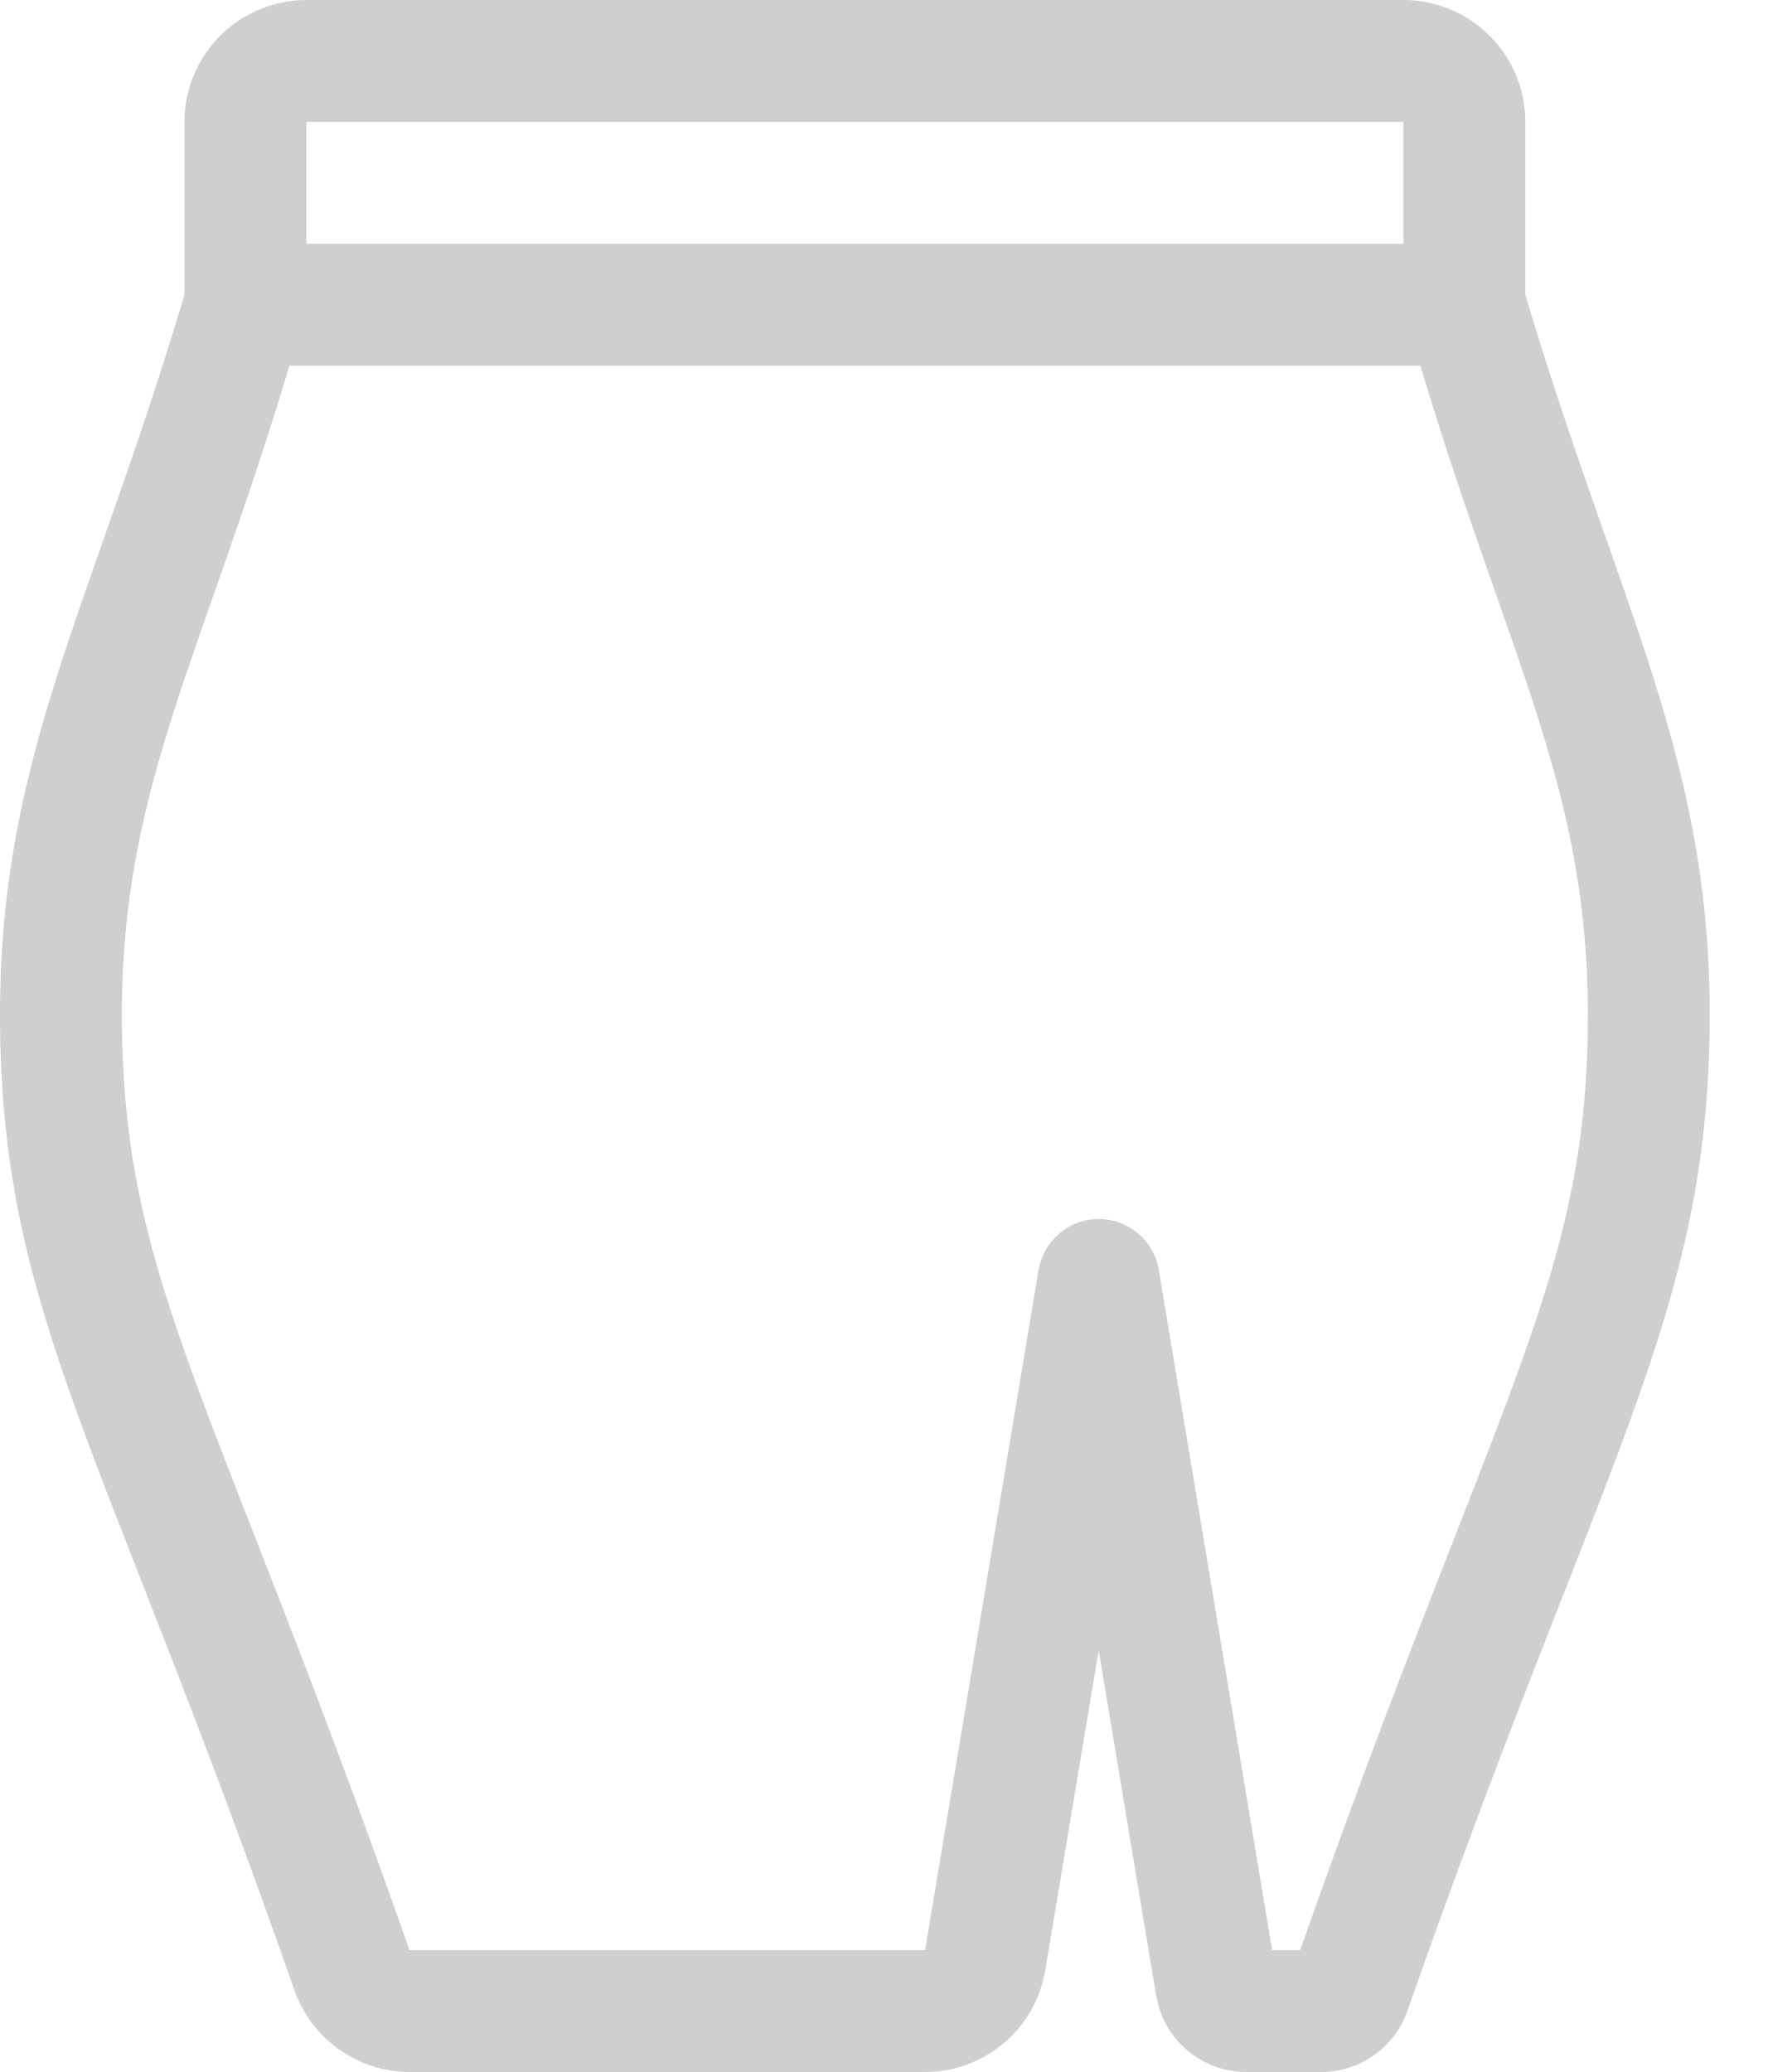
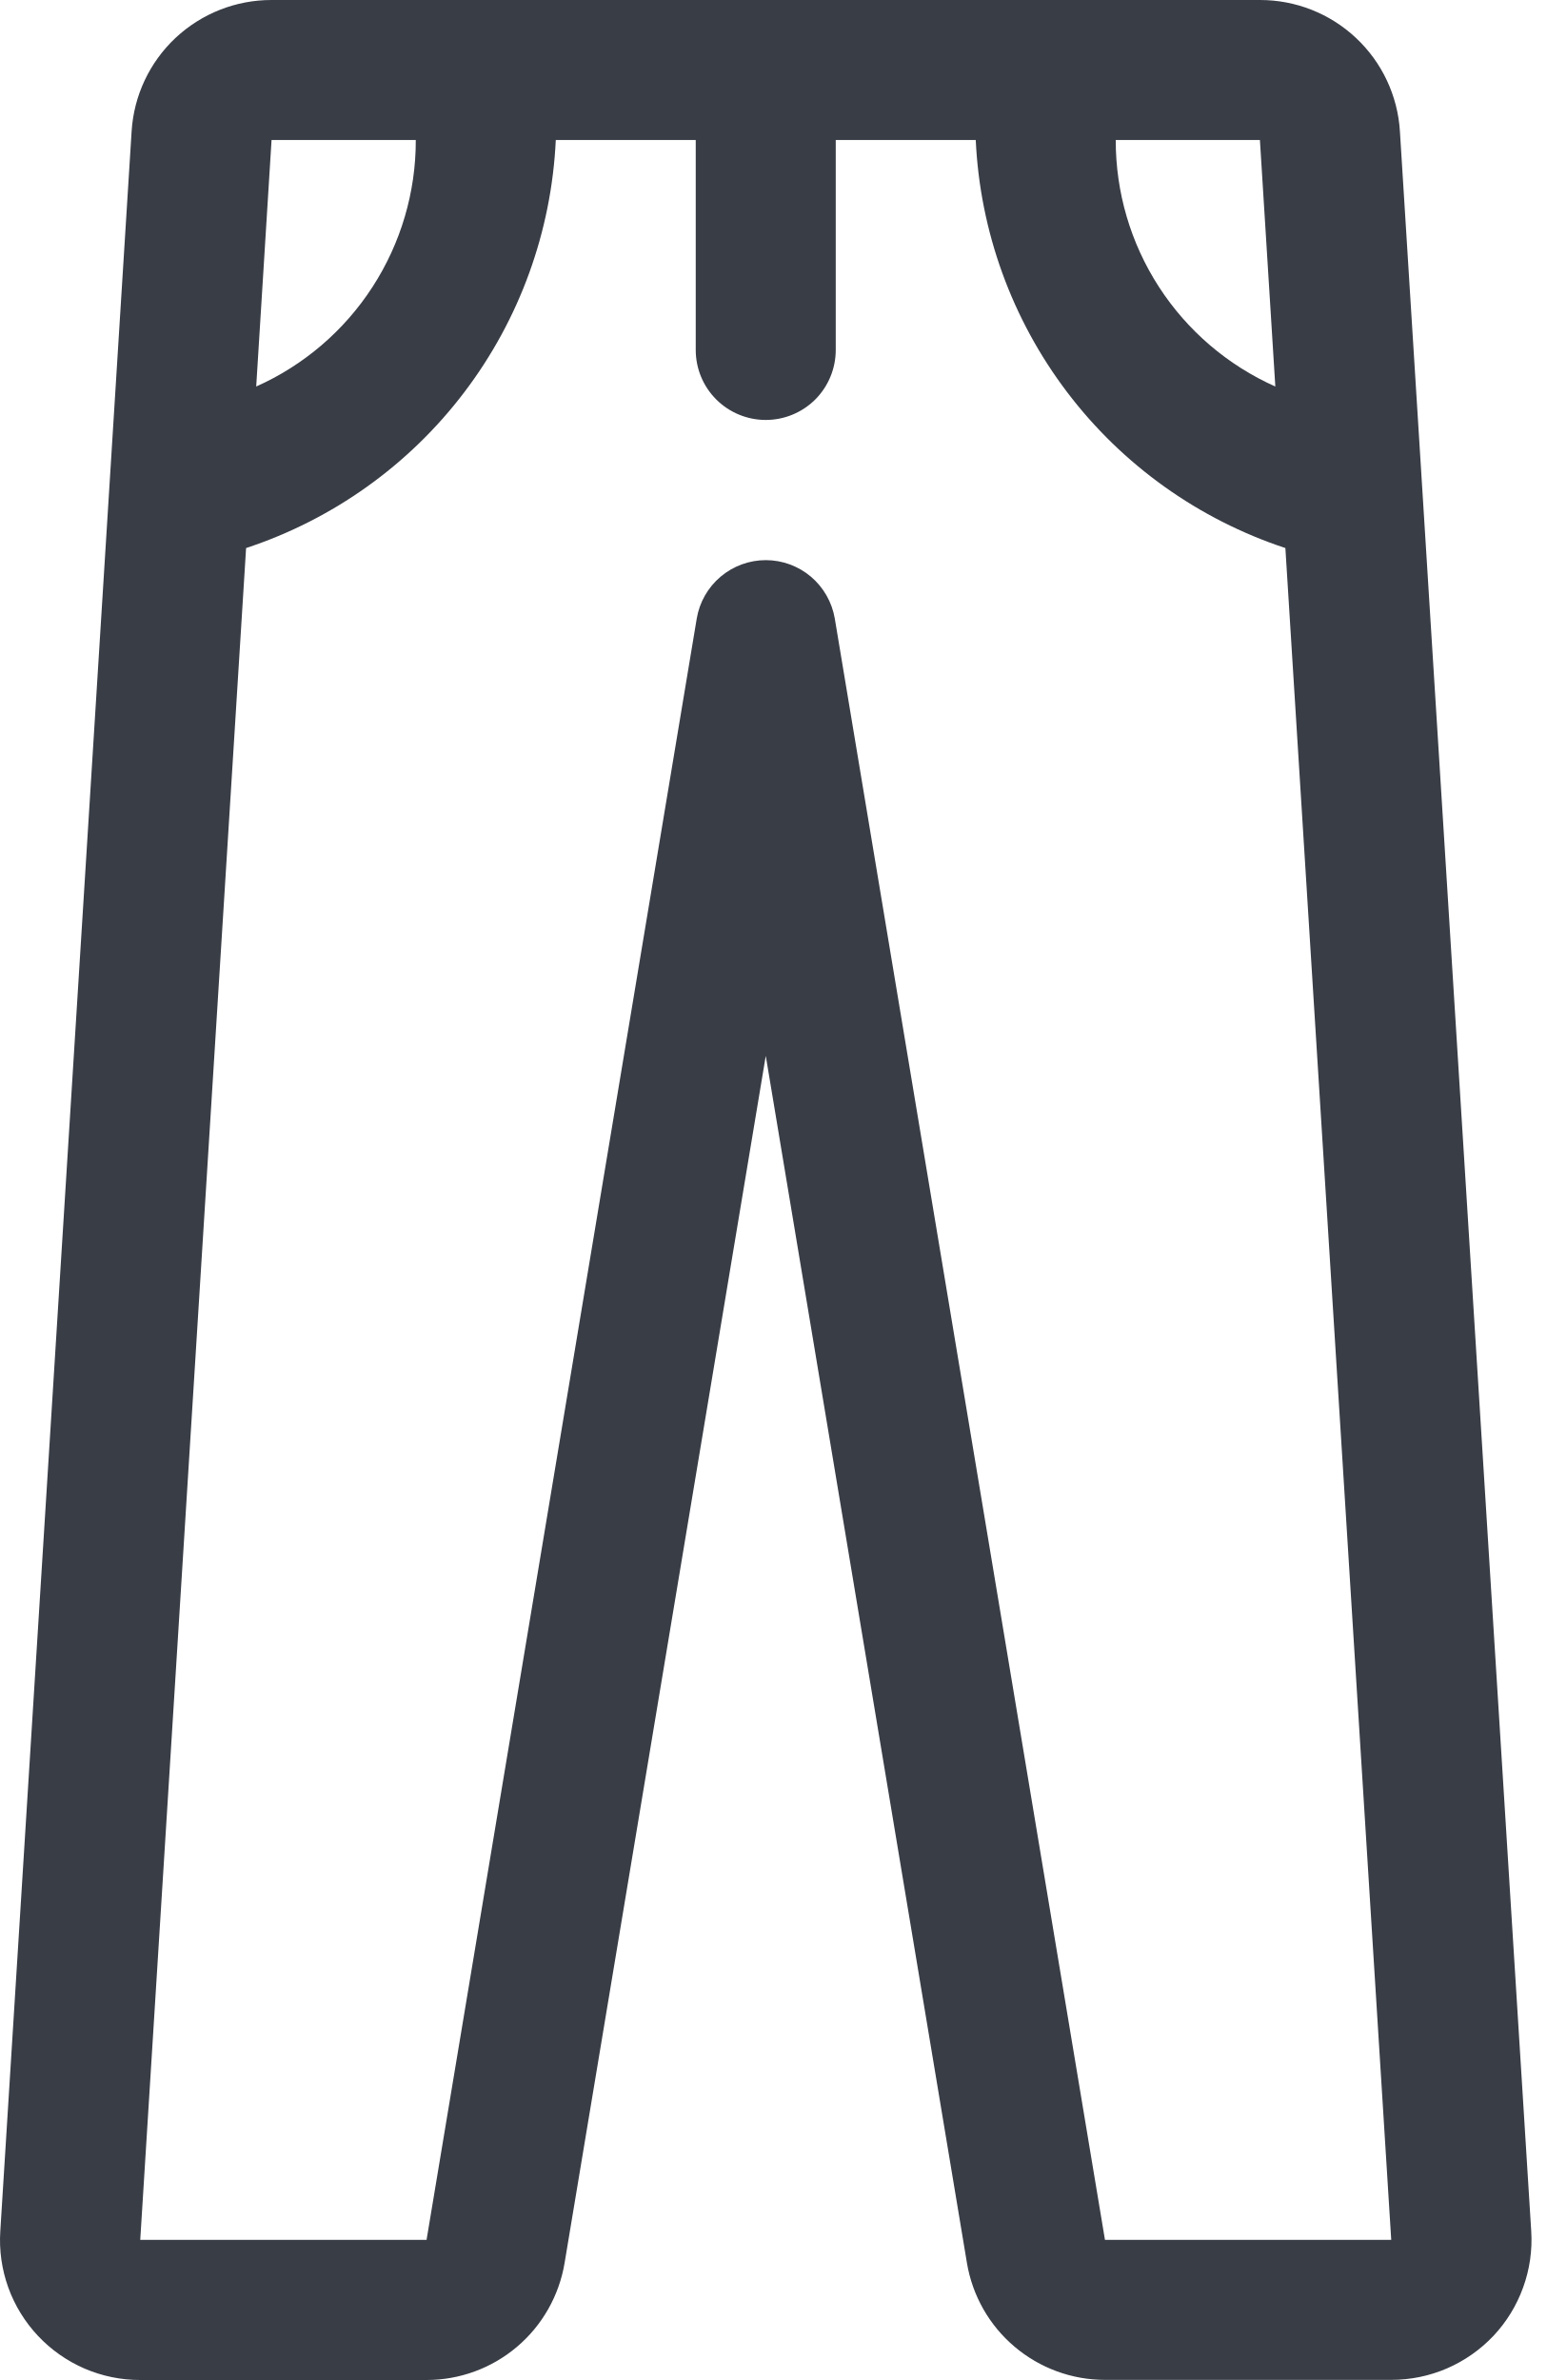
- <svg xmlns="http://www.w3.org/2000/svg" width="29" height="34" viewBox="0 0 29 34" fill="none">
-   <path d="M25.027 4.838V2C25.027 1.47 24.817 0.961 24.441 0.586C24.066 0.211 23.558 0 23.027 0H5.027C4.497 0 3.988 0.211 3.613 0.586C3.238 0.961 3.027 1.47 3.027 2V4.838C1.441 10.15 -0.079 12.542 0.003 17C0.089 21.652 1.759 23.854 4.847 32.704C4.992 33.084 5.248 33.411 5.583 33.643C5.918 33.874 6.314 33.999 6.721 34H15.179C15.653 34 16.111 33.832 16.472 33.526C16.833 33.219 17.073 32.795 17.151 32.328L18.027 27.082L18.971 32.748C19.029 33.098 19.21 33.416 19.481 33.646C19.752 33.875 20.096 34.001 20.451 34H21.681C21.986 33.999 22.283 33.906 22.533 33.732C22.783 33.559 22.974 33.313 23.081 33.028C26.231 24.028 27.963 21.688 28.049 17.002C28.133 12.532 26.599 10.102 25.027 4.838ZM23.027 2V4H5.027V2H23.027ZM21.333 32H20.873L19.013 20.836C18.974 20.603 18.853 20.392 18.673 20.239C18.492 20.086 18.264 20.003 18.027 20.003C17.791 20.003 17.562 20.086 17.382 20.239C17.201 20.392 17.081 20.603 17.041 20.836L15.179 32H6.719C3.555 23 2.089 21.126 2.003 17C1.921 13.04 3.261 10.97 4.749 6H23.305C24.785 10.94 26.125 13.03 26.051 16.964C25.975 21.122 24.487 23.024 21.333 32Z" fill="#CDCFD1" />
+ <svg xmlns="http://www.w3.org/2000/svg" width="26" height="40" viewBox="0 0 26 40" fill="none">
+   <path d="M21.175 4.35892e-06H4.564C3.965 -0.001 3.388 0.227 2.95 0.637C2.513 1.047 2.249 1.609 2.212 2.207L0.005 37.499C-0.016 37.82 0.03 38.142 0.139 38.445C0.248 38.748 0.419 39.025 0.639 39.259C0.86 39.494 1.126 39.68 1.421 39.808C1.717 39.935 2.036 40.001 2.357 40H7.169C7.726 40 8.265 39.802 8.689 39.442C9.114 39.082 9.397 38.582 9.489 38.033L12.87 17.745L16.251 38.033C16.343 38.582 16.626 39.081 17.051 39.44C17.476 39.8 18.014 39.998 18.571 39.998H23.382C23.704 39.998 24.022 39.933 24.317 39.806C24.613 39.678 24.879 39.492 25.1 39.258C25.32 39.024 25.49 38.747 25.599 38.444C25.709 38.142 25.755 37.82 25.735 37.499L23.528 2.207C23.491 1.609 23.227 1.047 22.789 0.637C22.352 0.227 21.775 -0.001 21.175 4.35892e-06ZM21.175 2.353L21.434 6.496C20.634 6.139 19.954 5.558 19.478 4.822C19.002 4.087 18.75 3.229 18.752 2.353H21.175ZM6.988 2.353C6.99 3.229 6.737 4.087 6.261 4.822C5.785 5.558 5.106 6.139 4.306 6.496L4.564 2.353H6.988ZM18.571 37.645L14.03 10.395C13.983 10.121 13.841 9.872 13.629 9.692C13.417 9.513 13.148 9.414 12.87 9.414C12.592 9.414 12.323 9.513 12.111 9.692C11.898 9.872 11.756 10.121 11.71 10.395L7.169 37.645H2.357L4.136 9.211C5.596 8.729 6.875 7.816 7.804 6.591C8.734 5.366 9.269 3.888 9.341 2.353H11.693V5.882C11.693 6.194 11.817 6.493 12.038 6.714C12.259 6.934 12.558 7.058 12.87 7.058C13.182 7.058 13.481 6.934 13.702 6.714C13.922 6.493 14.046 6.194 14.046 5.882V2.353H16.399C16.47 3.888 17.006 5.366 17.935 6.591C18.864 7.816 20.144 8.729 21.603 9.211L23.382 37.645H18.571Z" fill="#393D46" />
</svg>
